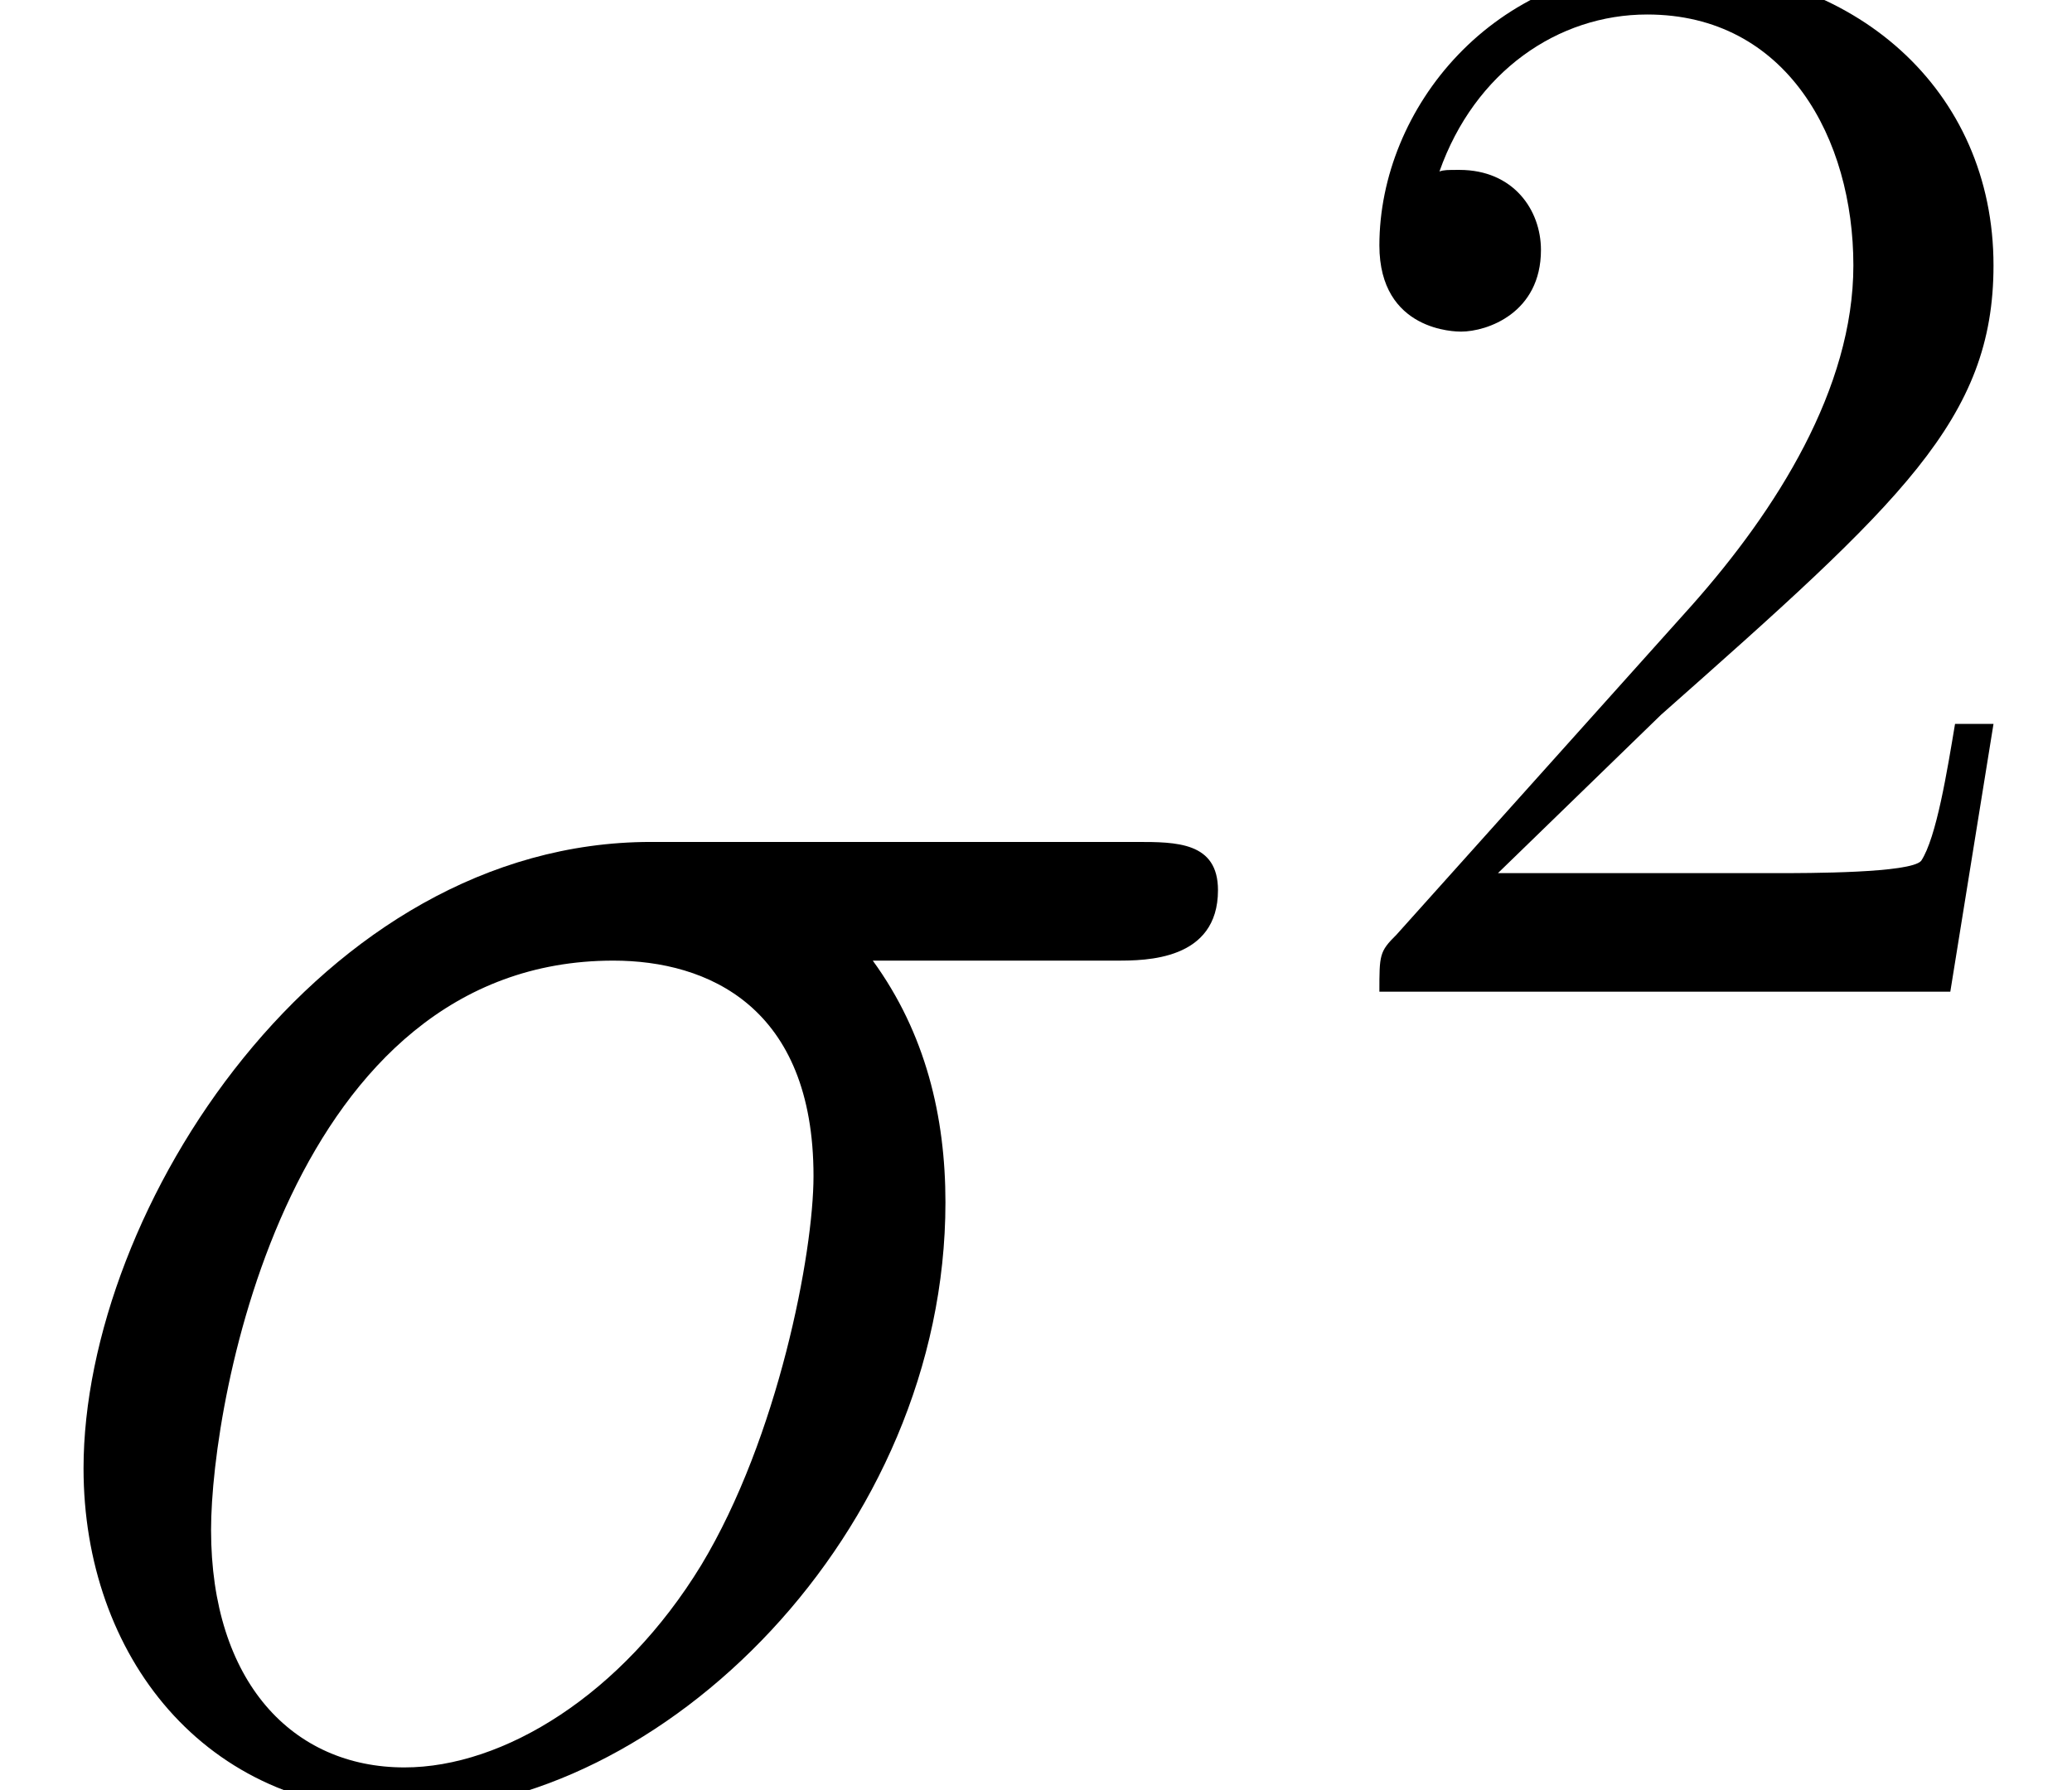
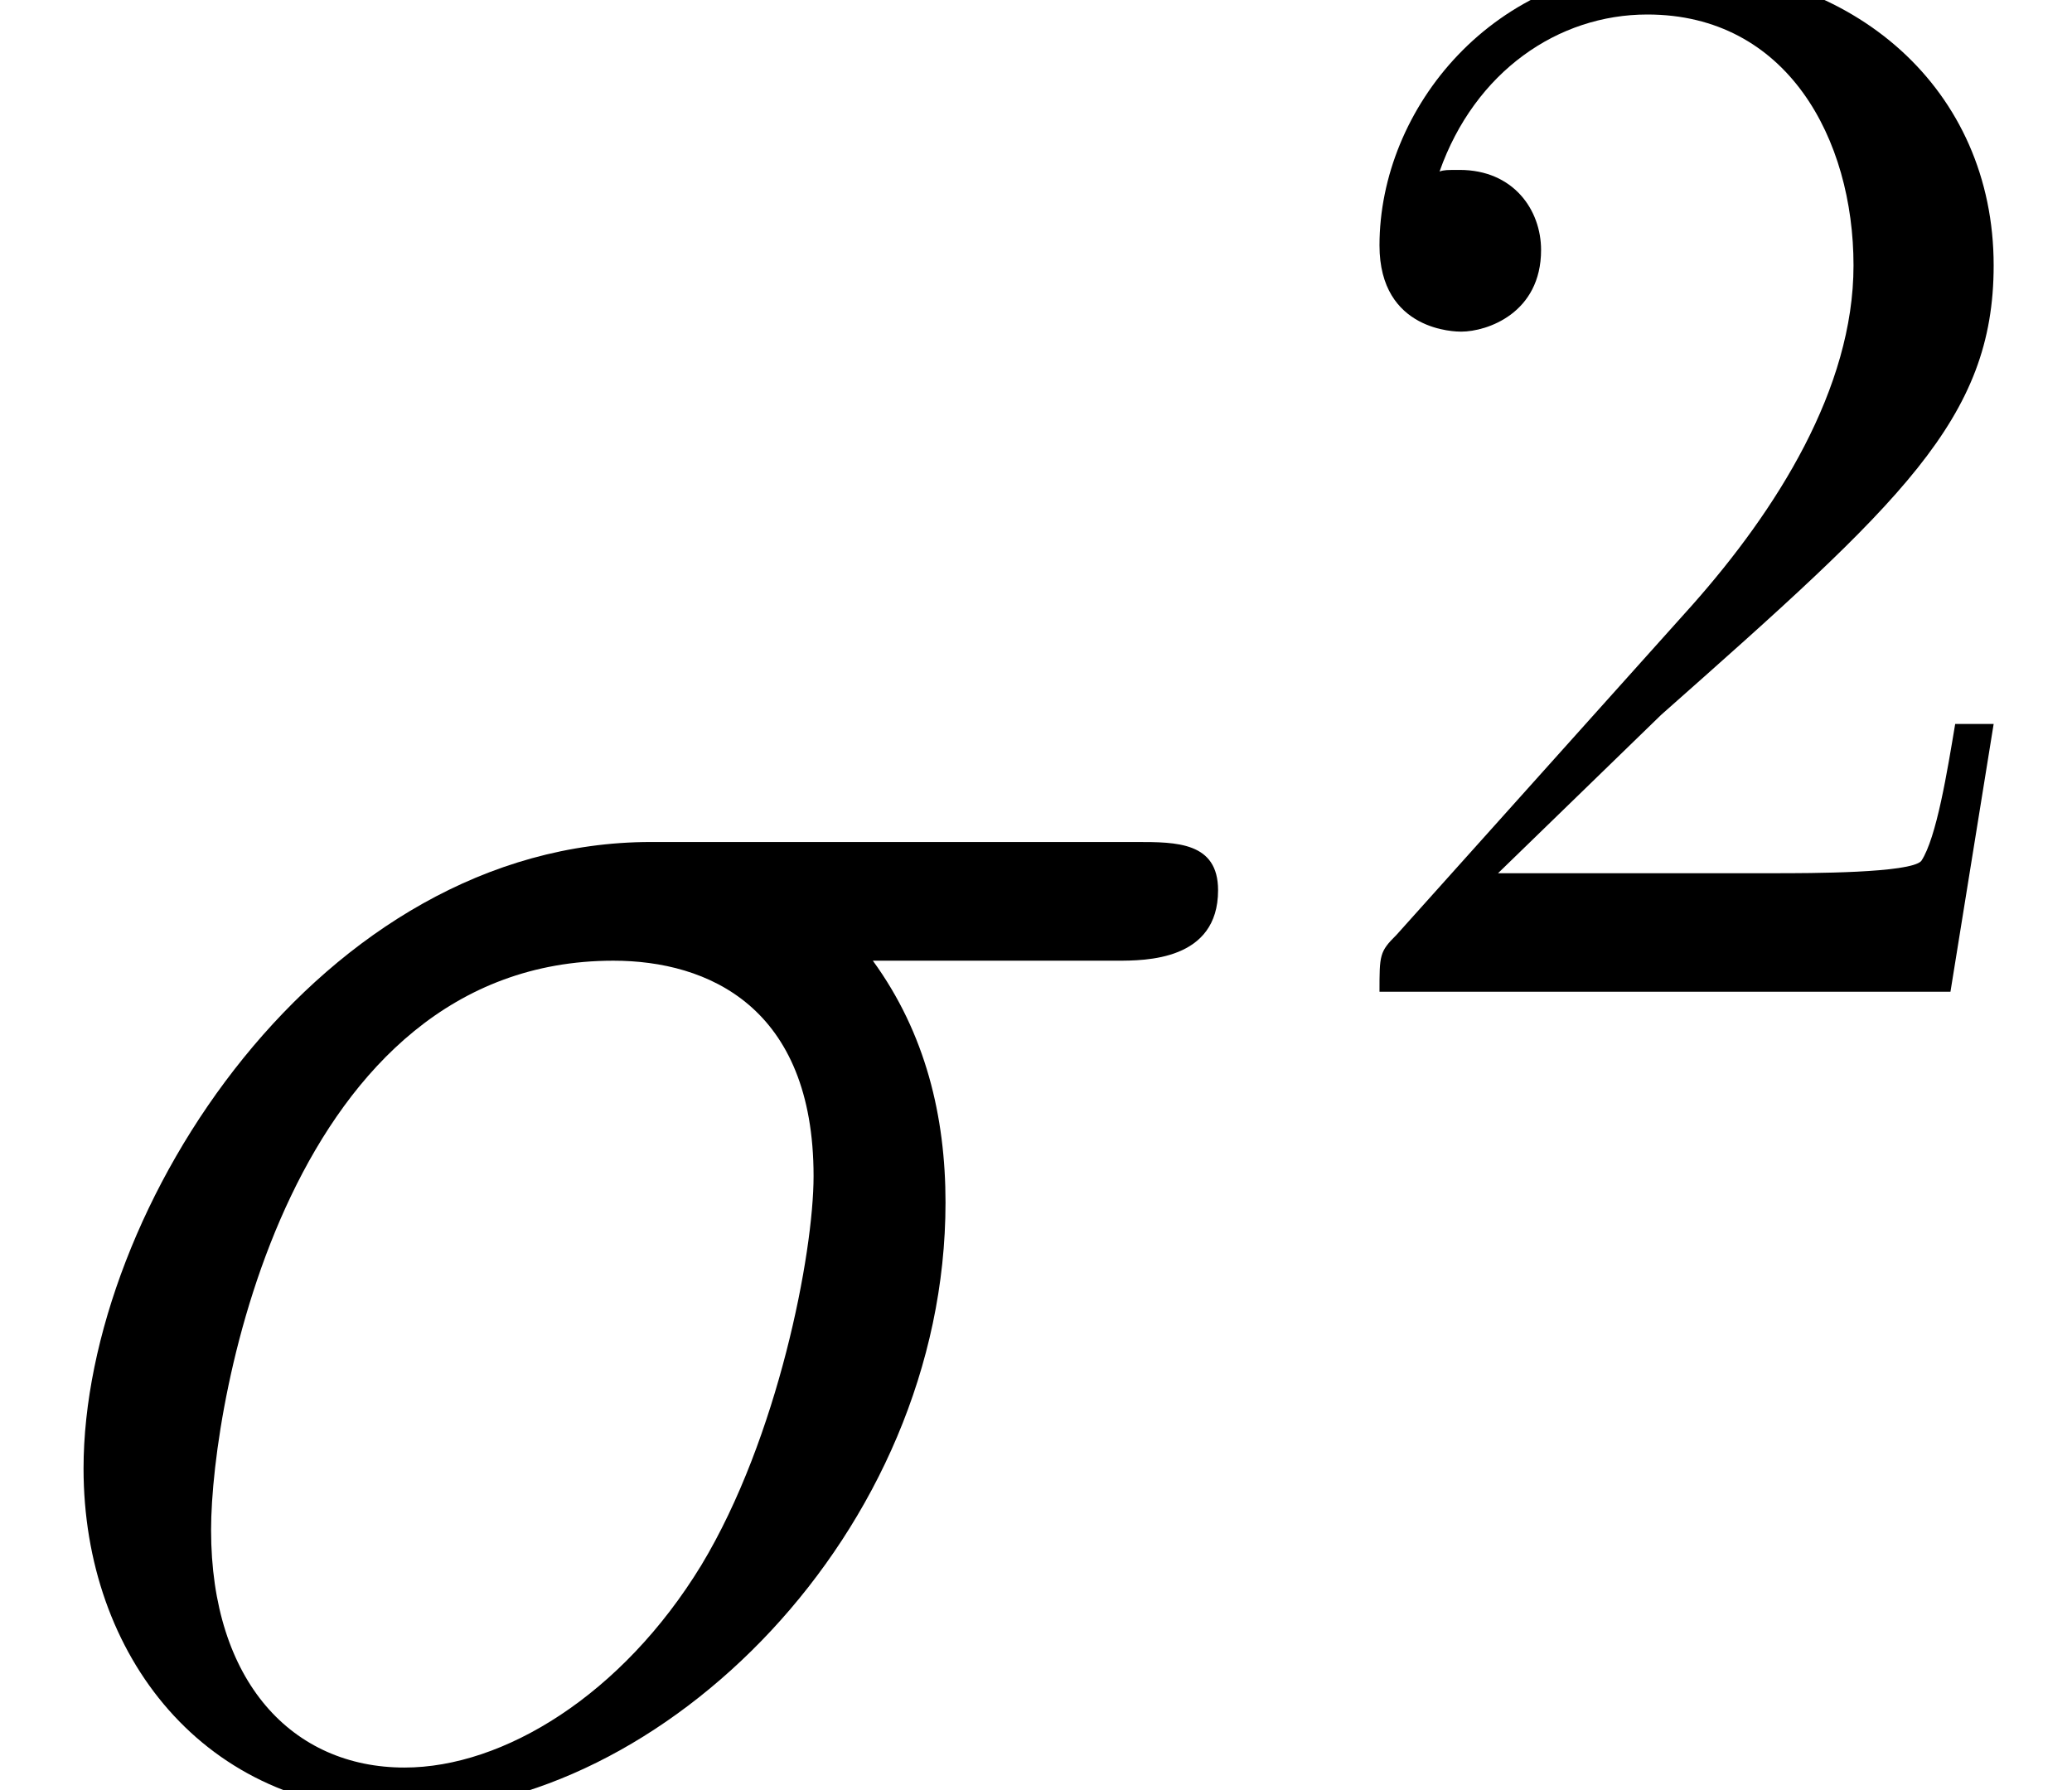
- <svg xmlns="http://www.w3.org/2000/svg" xmlns:xlink="http://www.w3.org/1999/xlink" height="11.353pt" version="1.1" viewBox="56.413 54.4 13.145 11.353" width="13.145pt">
+ <svg xmlns="http://www.w3.org/2000/svg" xmlns:xlink="http://www.w3.org/1999/xlink" version="1.1" width="13.144pt" height="11.353pt" viewBox="56.413 54.4 13.144 11.353">
  <defs>
-     <path d="M7.085 -5.258C7.267 -5.258 7.727 -5.258 7.727 -5.705C7.727 -6.011 7.462 -6.011 7.211 -6.011H4.129C2.036 -6.011 0.53 -3.682 0.53 -2.036C0.53 -0.851 1.297 0.139 2.552 0.139C4.198 0.139 5.998 -1.632 5.998 -3.724C5.998 -4.268 5.872 -4.798 5.537 -5.258H7.085ZM2.566 -0.139C1.855 -0.139 1.339 -0.683 1.339 -1.646C1.339 -2.483 1.841 -5.258 3.891 -5.258C4.491 -5.258 5.161 -4.965 5.161 -3.891C5.161 -3.403 4.937 -2.232 4.449 -1.423C3.947 -0.6 3.194 -0.139 2.566 -0.139Z" id="g0-27" />
-     <path d="M1.24 -0.752L2.275 -1.757C3.798 -3.105 4.384 -3.632 4.384 -4.608C4.384 -5.721 3.505 -6.502 2.314 -6.502C1.211 -6.502 0.488 -5.604 0.488 -4.735C0.488 -4.188 0.976 -4.188 1.006 -4.188C1.172 -4.188 1.513 -4.306 1.513 -4.706C1.513 -4.96 1.338 -5.214 0.996 -5.214C0.918 -5.214 0.898 -5.214 0.869 -5.204C1.093 -5.838 1.621 -6.2 2.187 -6.2C3.075 -6.2 3.495 -5.409 3.495 -4.608C3.495 -3.827 3.007 -3.056 2.47 -2.451L0.596 -0.361C0.488 -0.254 0.488 -0.234 0.488 0H4.11L4.384 -1.699H4.14C4.091 -1.406 4.022 -0.976 3.925 -0.83C3.857 -0.752 3.212 -0.752 2.997 -0.752H1.24Z" id="g1-50" />
+     <path id="g1-50" d="M1.24-.752L2.275-1.757C3.798-3.105 4.384-3.632 4.384-4.608C4.384-5.721 3.505-6.502 2.314-6.502C1.211-6.502 .488-5.604 .488-4.735C.488-4.188 .976-4.188 1.006-4.188C1.172-4.188 1.513-4.306 1.513-4.706C1.513-4.96 1.338-5.214 .996-5.214C.918-5.214 .898-5.214 .869-5.204C1.093-5.838 1.621-6.2 2.187-6.2C3.075-6.2 3.495-5.409 3.495-4.608C3.495-3.827 3.007-3.056 2.47-2.451L.596-.361C.488-.254 .488-.234 .488 0H4.11L4.384-1.699H4.14C4.091-1.406 4.022-.976 3.925-.83C3.857-.752 3.212-.752 2.997-.752H1.24Z" />
+     <path id="g0-27" d="M7.085-5.258C7.267-5.258 7.727-5.258 7.727-5.705C7.727-6.011 7.462-6.011 7.211-6.011H4.129C2.036-6.011 .53-3.682 .53-2.036C.53-.851 1.297 .139 2.552 .139C4.198 .139 5.998-1.632 5.998-3.724C5.998-4.268 5.872-4.798 5.537-5.258H7.085ZM2.566-.139C1.855-.139 1.339-.683 1.339-1.646C1.339-2.483 1.841-5.258 3.891-5.258C4.491-5.258 5.161-4.965 5.161-3.891C5.161-3.403 4.937-2.232 4.449-1.423C3.947-.6 3.194-.139 2.566-.139Z" />
  </defs>
  <g id="page1">
-     <use x="56.413" xlink:href="#g0-27" y="65.753" />
-     <use x="64.676" xlink:href="#g1-50" y="60.692" />
+     <use x="56.413" y="65.753" xlink:href="#g0-27" />
+     <use x="64.676" y="60.692" xlink:href="#g1-50" />
  </g>
</svg>
